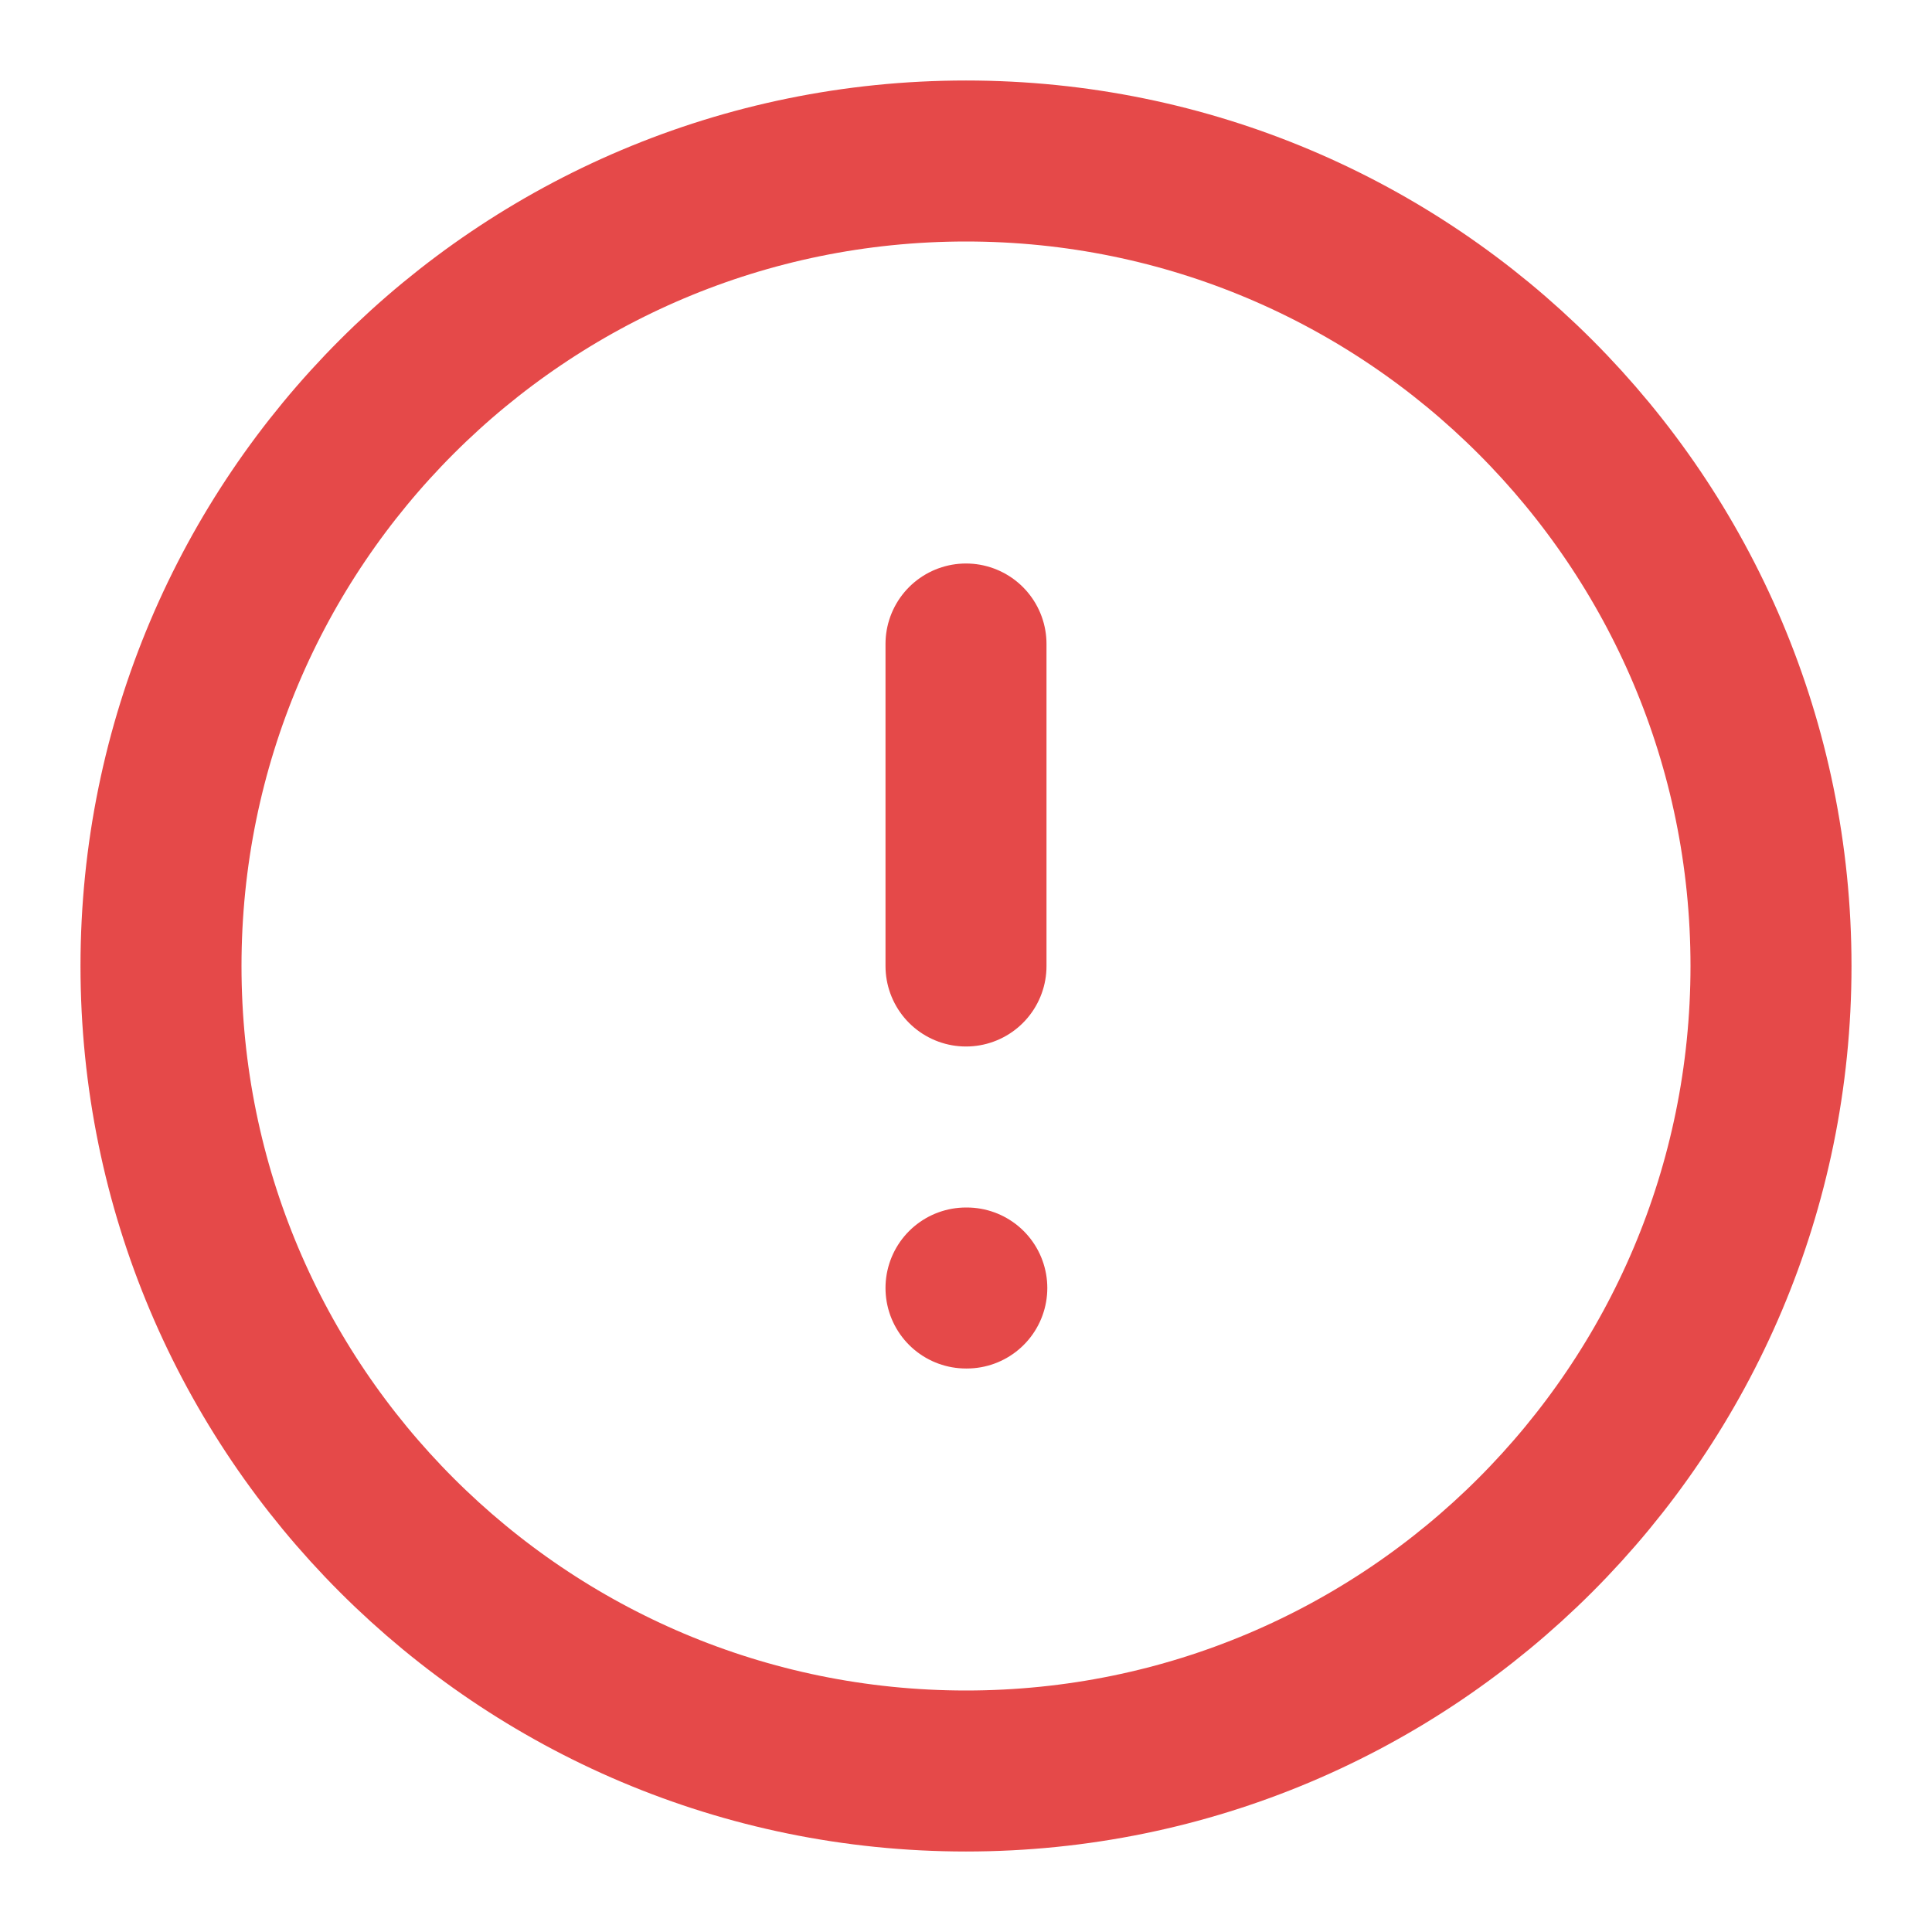
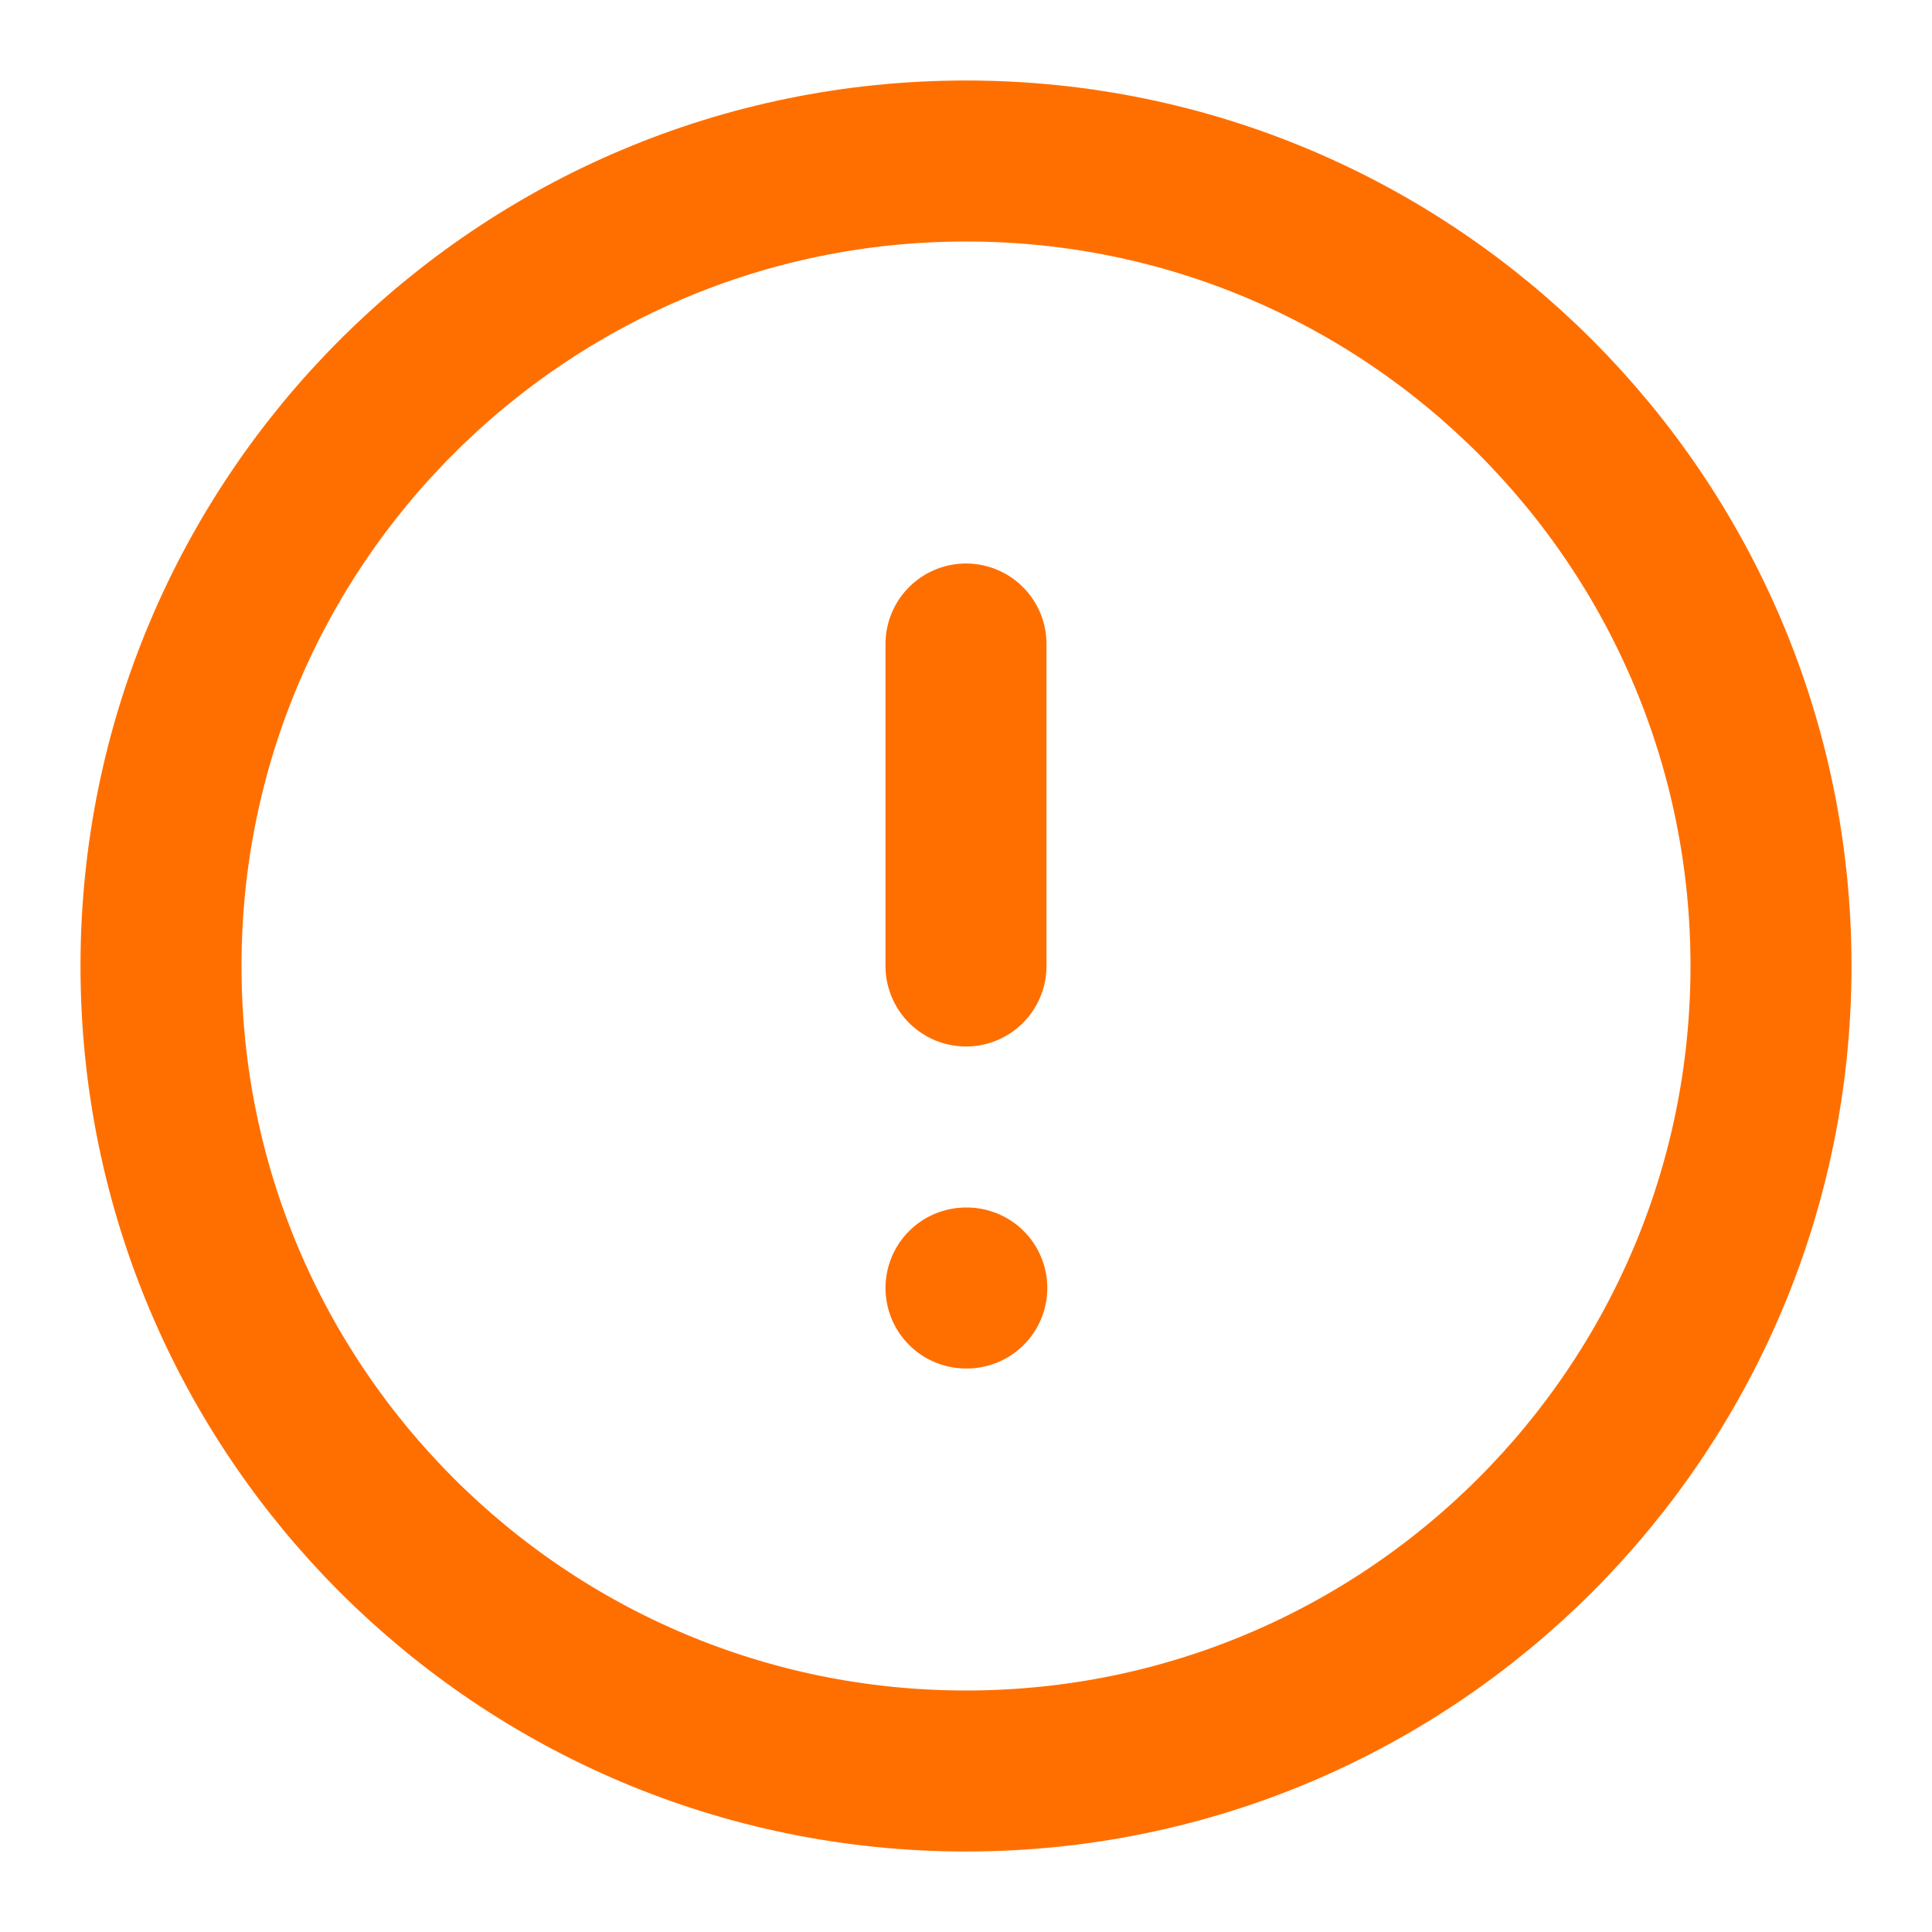
- <svg xmlns="http://www.w3.org/2000/svg" width="100" height="100" viewBox="0 0 24 24" fill="none" stroke="#e54949" stroke-width="2" stroke-linecap="round" stroke-linejoin="round">
+ <svg xmlns="http://www.w3.org/2000/svg" width="100" height="100" viewBox="0 0 24 24" fill="none" stroke="#FF6F00" stroke-width="2" stroke-linecap="round" stroke-linejoin="round">
  <circle cx="12" cy="12" r="10" />
  <line x1="12" y1="8" x2="12" y2="12" />
  <line x1="12" y1="16" x2="12.01" y2="16" />
</svg>
